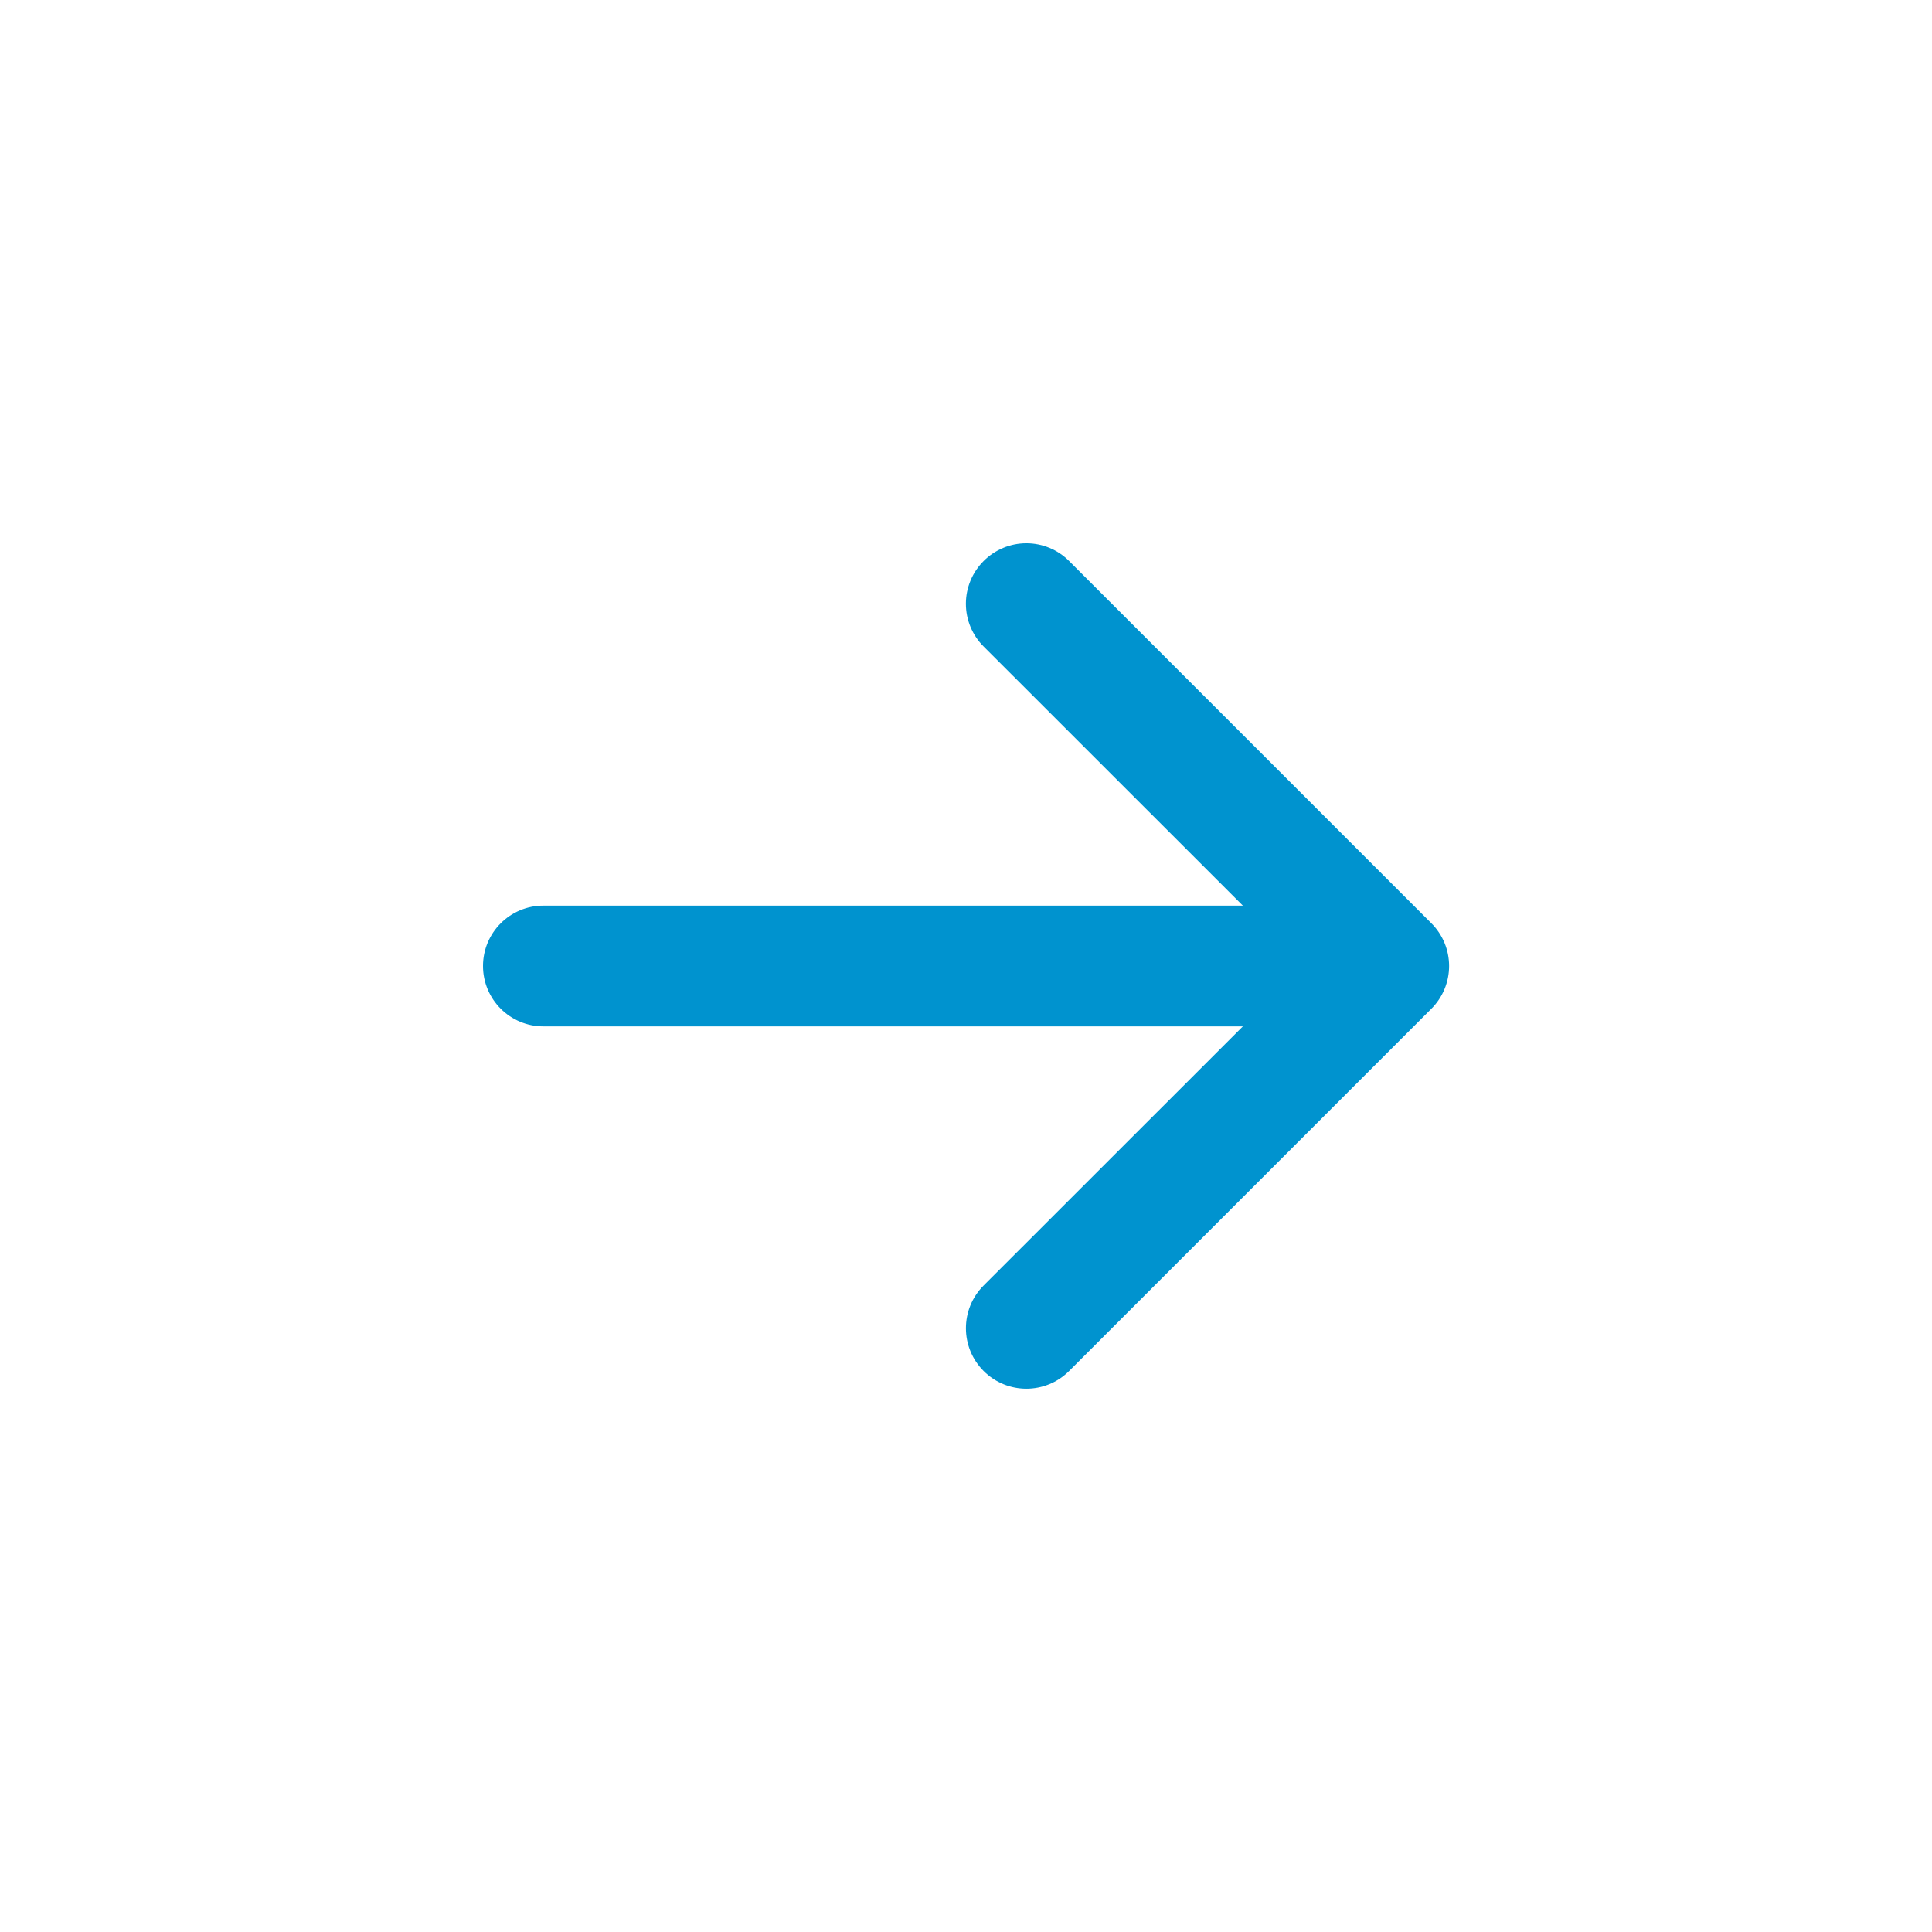
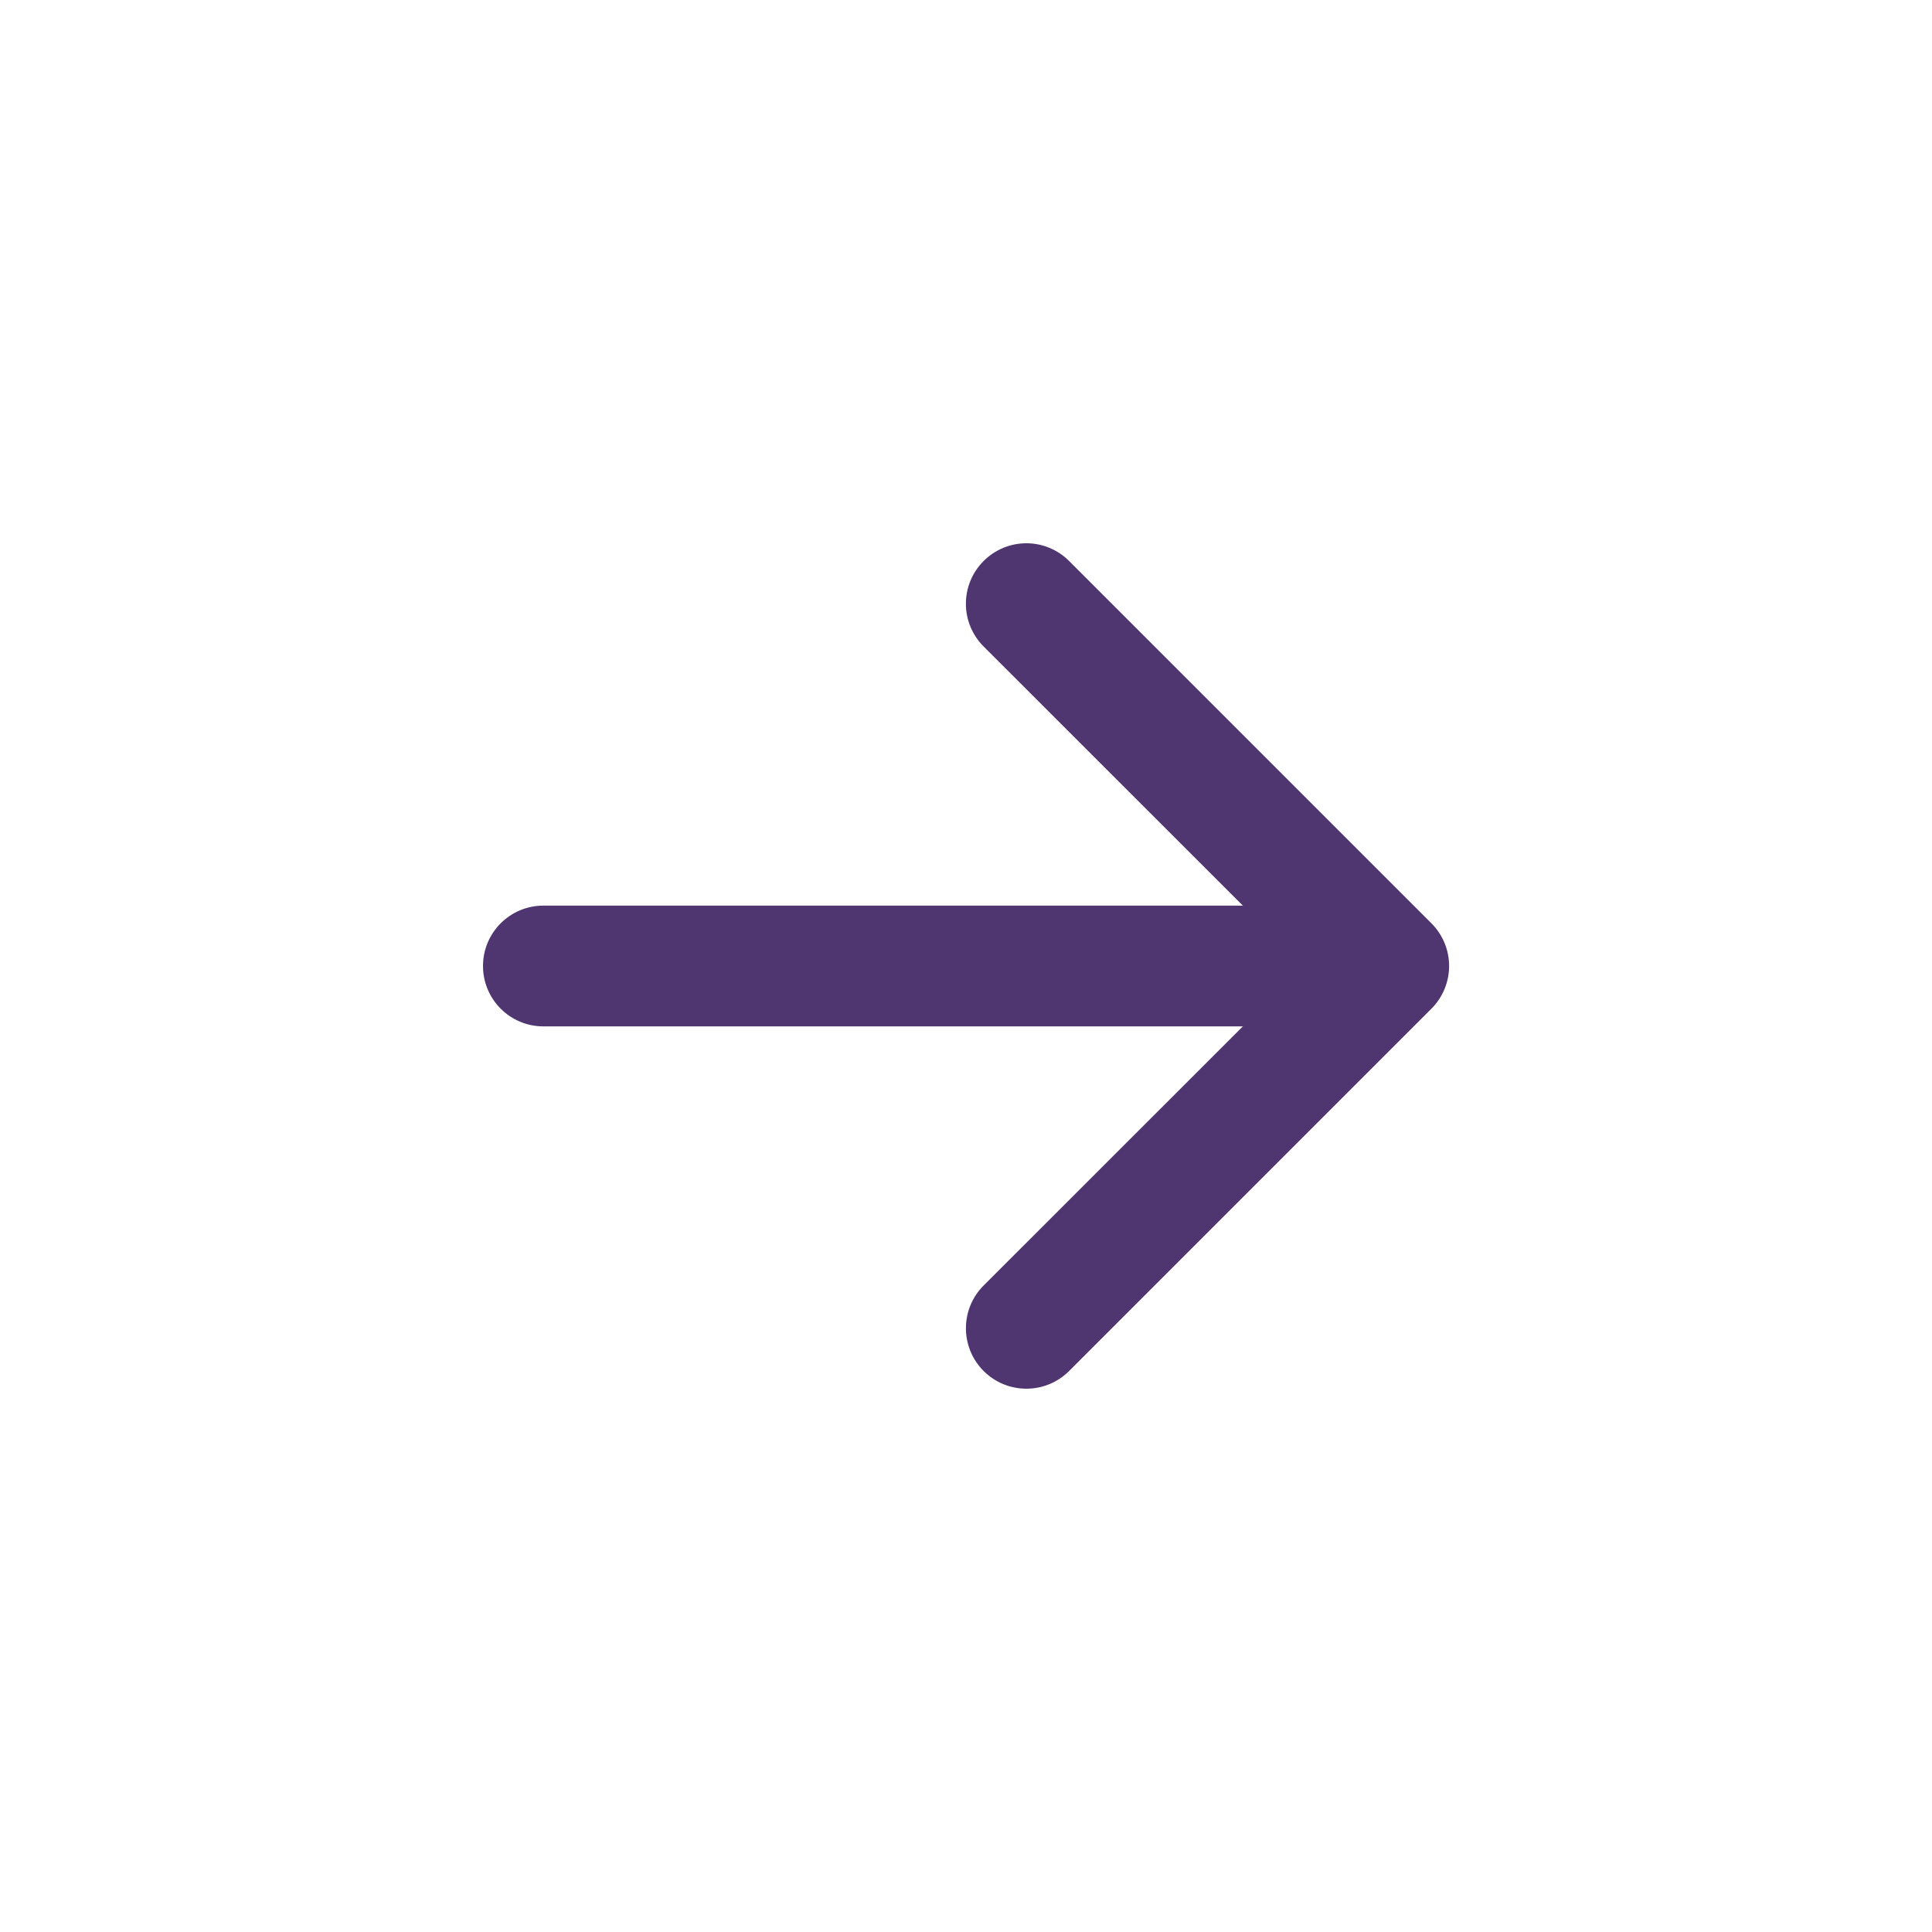
- <svg xmlns="http://www.w3.org/2000/svg" class="bi bi-arrow-right-short" width="39" height="39" viewBox="0 0 16 16" fill="#0093CF">
+ <svg xmlns="http://www.w3.org/2000/svg" class="bi bi-arrow-right-short" width="39" height="39" viewBox="0 0 16 16" fill="#4f3671">
  <path fill-rule="evenodd" d="M8.146 4.646a.5.5 0 01.708 0l3 3a.5.5 0 010 .708l-3 3a.5.5 0 01-.708-.708L10.793 8 8.146 5.354a.5.5 0 010-.708z" clip-rule="evenodd" />
  <path fill-rule="evenodd" d="M4 8a.5.5 0 01.5-.5H11a.5.5 0 010 1H4.5A.5.5 0 014 8z" clip-rule="evenodd" />
</svg>
